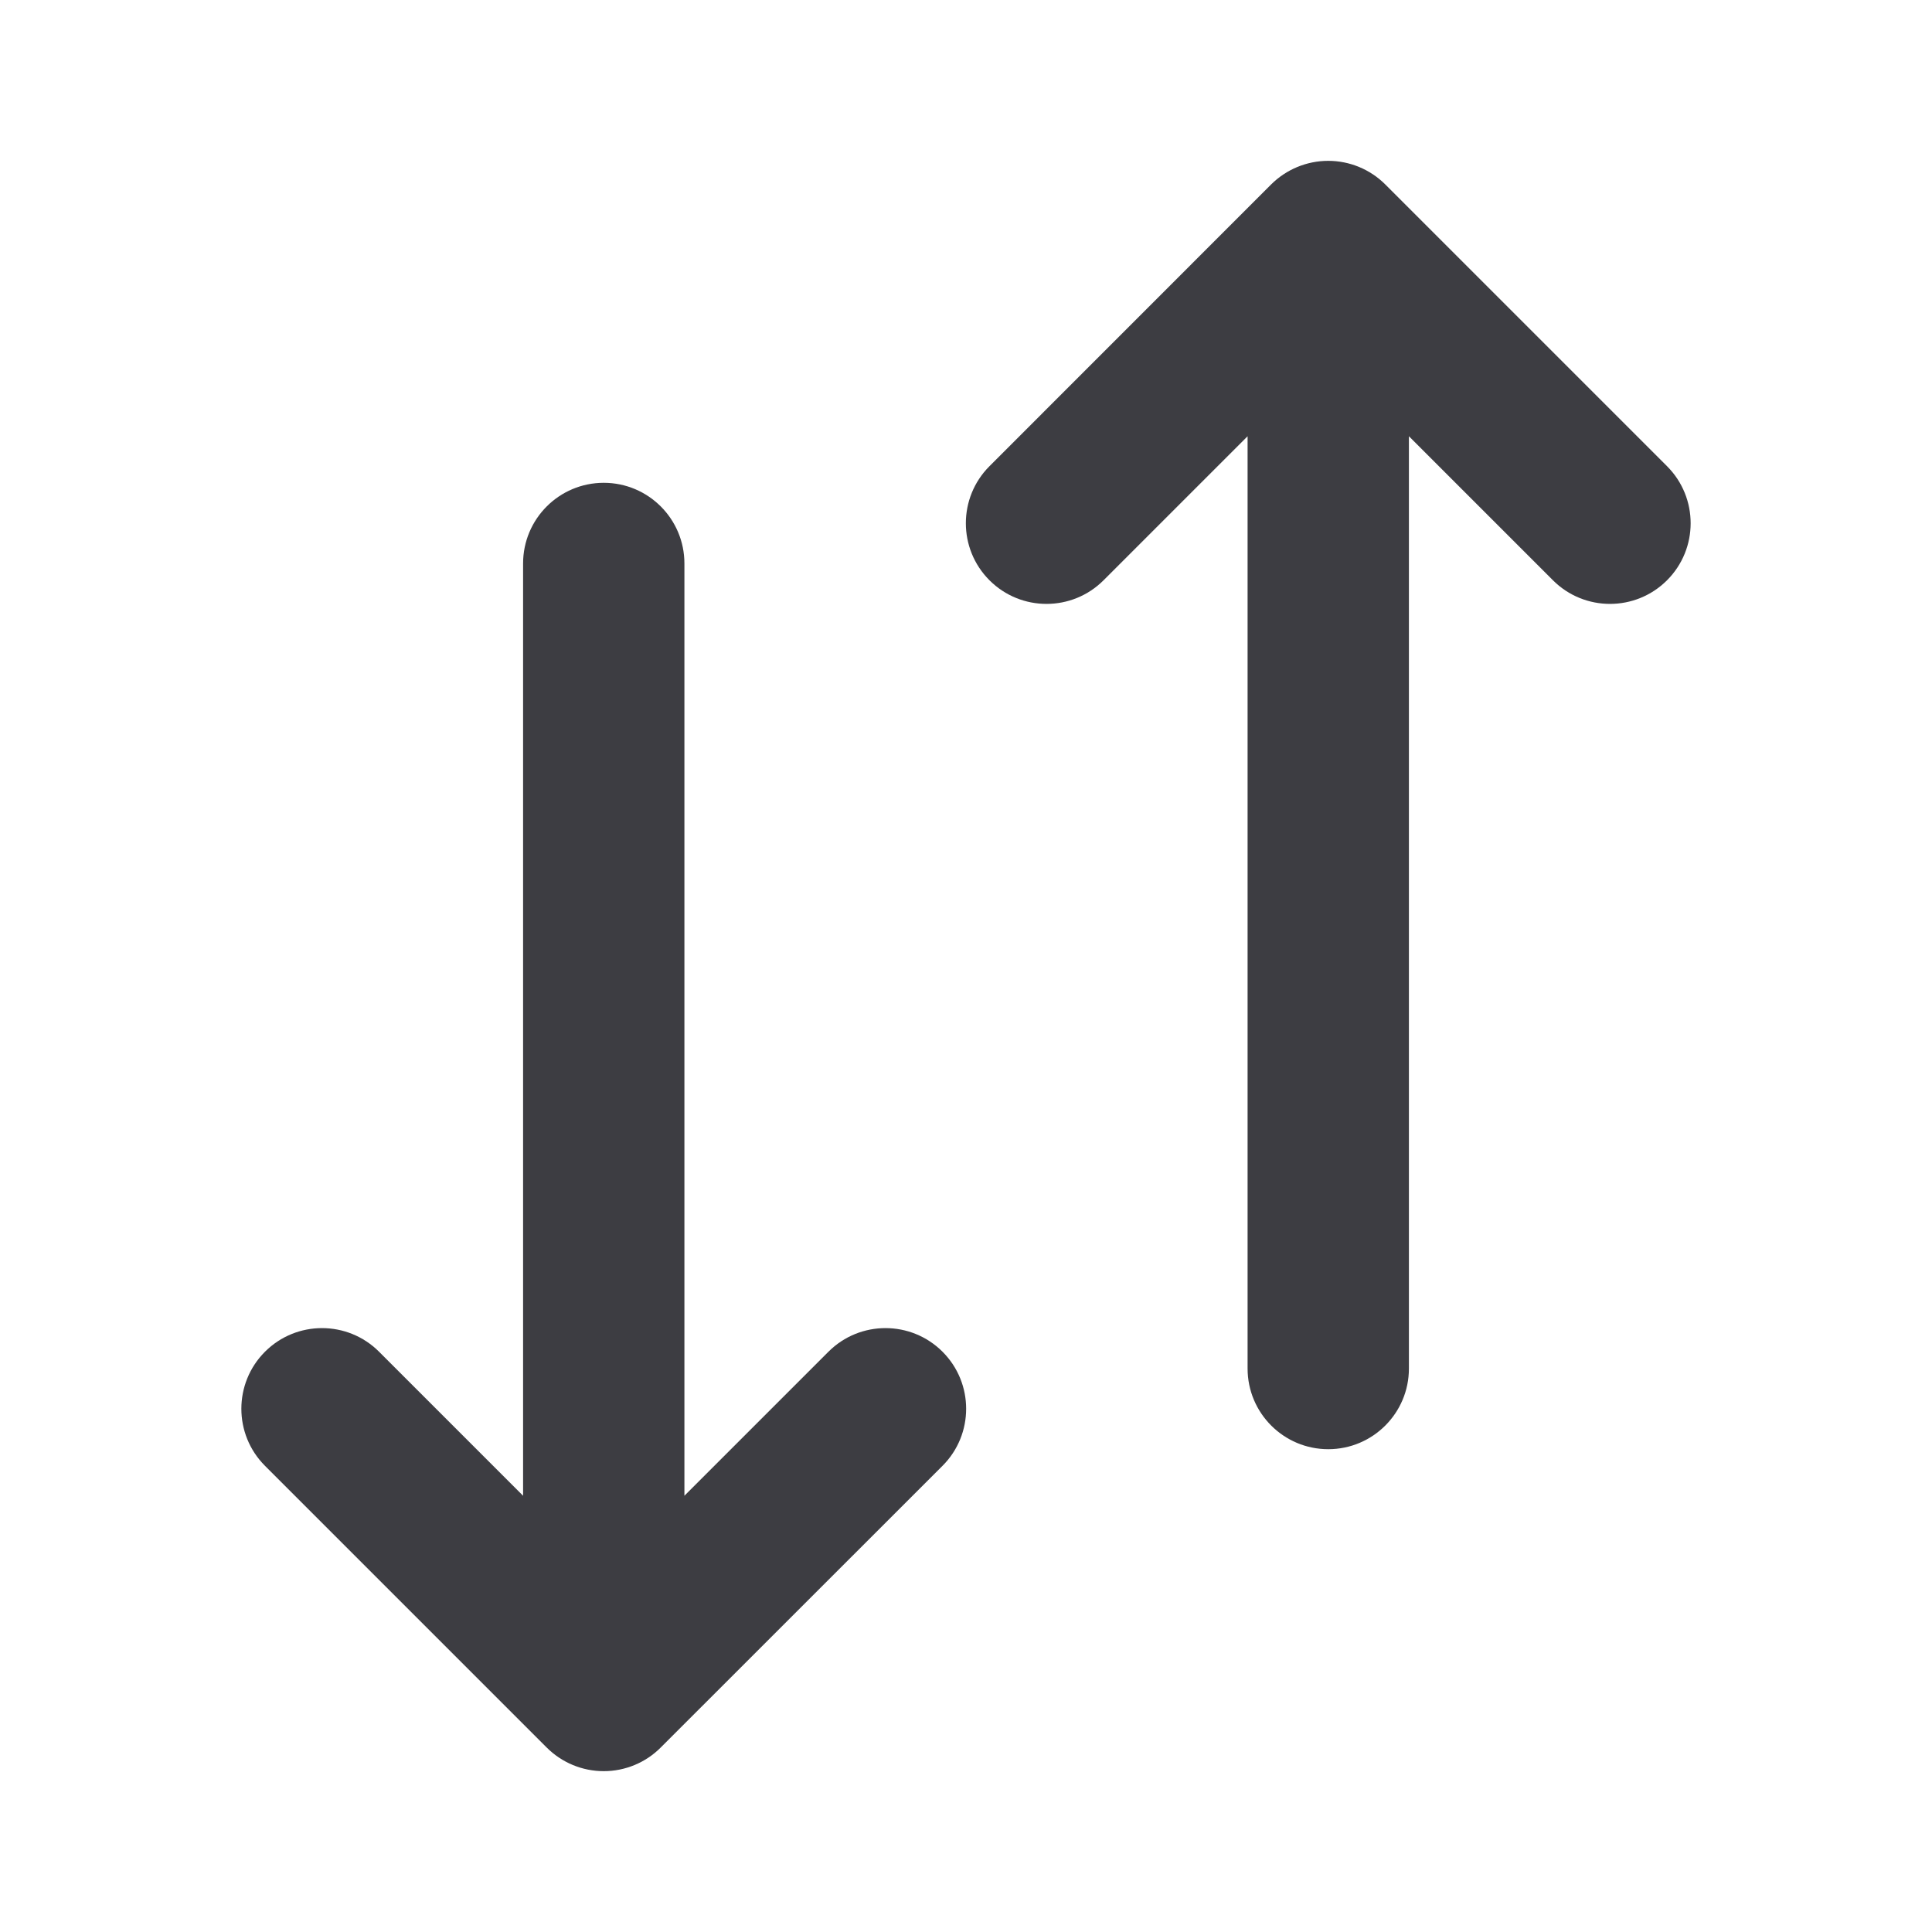
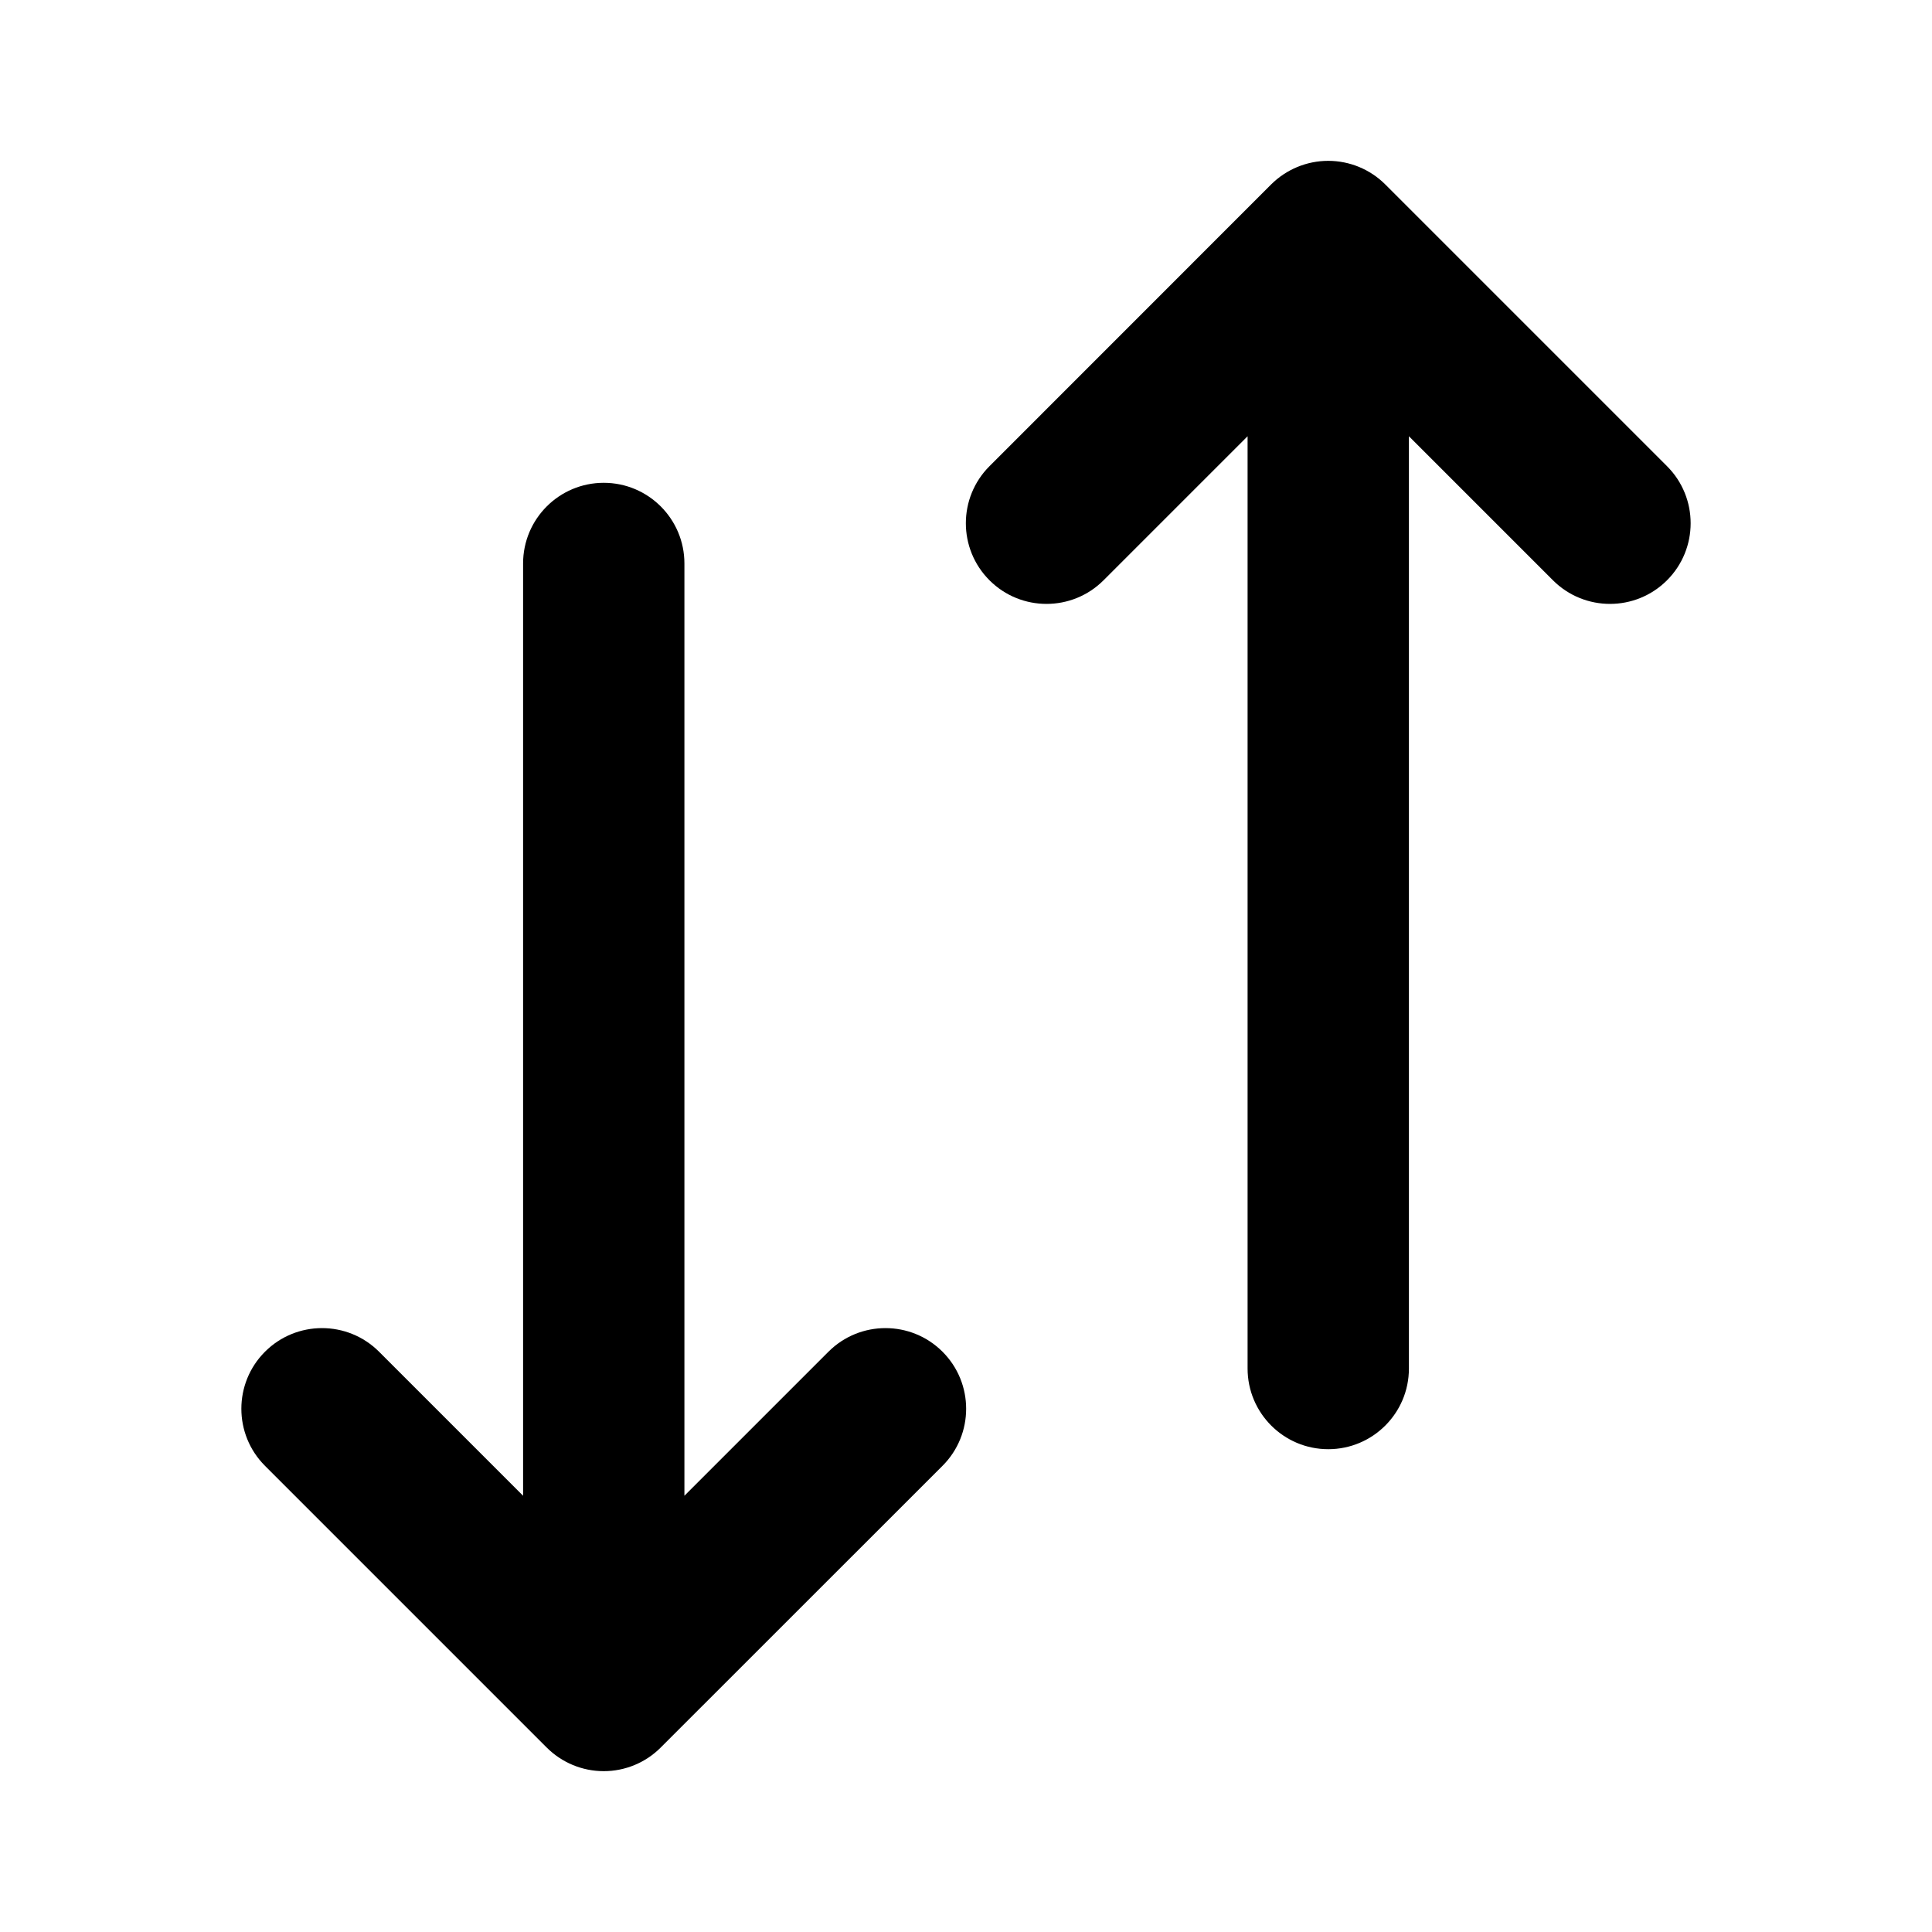
<svg xmlns="http://www.w3.org/2000/svg" width="20" height="20" viewBox="0 0 20 20" fill="none">
-   <path fill-rule="evenodd" clip-rule="evenodd" d="M13.75 1.665C13.971 1.665 14.184 1.753 14.34 1.909L17.257 4.826C17.583 5.152 17.583 5.681 17.257 6.007C16.931 6.333 16.402 6.333 16.076 6.007L14.585 4.516V14.167C14.585 14.628 14.211 15.002 13.75 15.002C13.289 15.002 12.915 14.628 12.915 14.167V4.516L11.424 6.007C11.098 6.333 10.569 6.333 10.243 6.007C9.917 5.681 9.917 5.152 10.243 4.826L13.159 1.909C13.316 1.753 13.528 1.665 13.75 1.665ZM6.25 4.998C6.711 4.998 7.085 5.372 7.085 5.833V15.484L8.576 13.993C8.902 13.667 9.431 13.667 9.757 13.993C10.083 14.319 10.083 14.848 9.757 15.174L6.84 18.09C6.684 18.247 6.471 18.335 6.25 18.335C6.028 18.335 5.816 18.247 5.659 18.09L2.743 15.174C2.417 14.848 2.417 14.319 2.743 13.993C3.069 13.667 3.598 13.667 3.924 13.993L5.415 15.484V5.833C5.415 5.372 5.789 4.998 6.25 4.998Z" fill="#3D3D42" />
+   <path fill-rule="evenodd" clip-rule="evenodd" d="M13.75 1.665C13.971 1.665 14.184 1.753 14.34 1.909L17.257 4.826C17.583 5.152 17.583 5.681 17.257 6.007C16.931 6.333 16.402 6.333 16.076 6.007L14.585 4.516V14.167C14.585 14.628 14.211 15.002 13.75 15.002C13.289 15.002 12.915 14.628 12.915 14.167V4.516L11.424 6.007C11.098 6.333 10.569 6.333 10.243 6.007C9.917 5.681 9.917 5.152 10.243 4.826L13.159 1.909C13.316 1.753 13.528 1.665 13.75 1.665ZM6.25 4.998C6.711 4.998 7.085 5.372 7.085 5.833V15.484L8.576 13.993C8.902 13.667 9.431 13.667 9.757 13.993C10.083 14.319 10.083 14.848 9.757 15.174L6.84 18.09C6.684 18.247 6.471 18.335 6.25 18.335C6.028 18.335 5.816 18.247 5.659 18.09L2.743 15.174C2.417 14.848 2.417 14.319 2.743 13.993C3.069 13.667 3.598 13.667 3.924 13.993L5.415 15.484V5.833C5.415 5.372 5.789 4.998 6.25 4.998Z" fill="currentColor" />
</svg>
